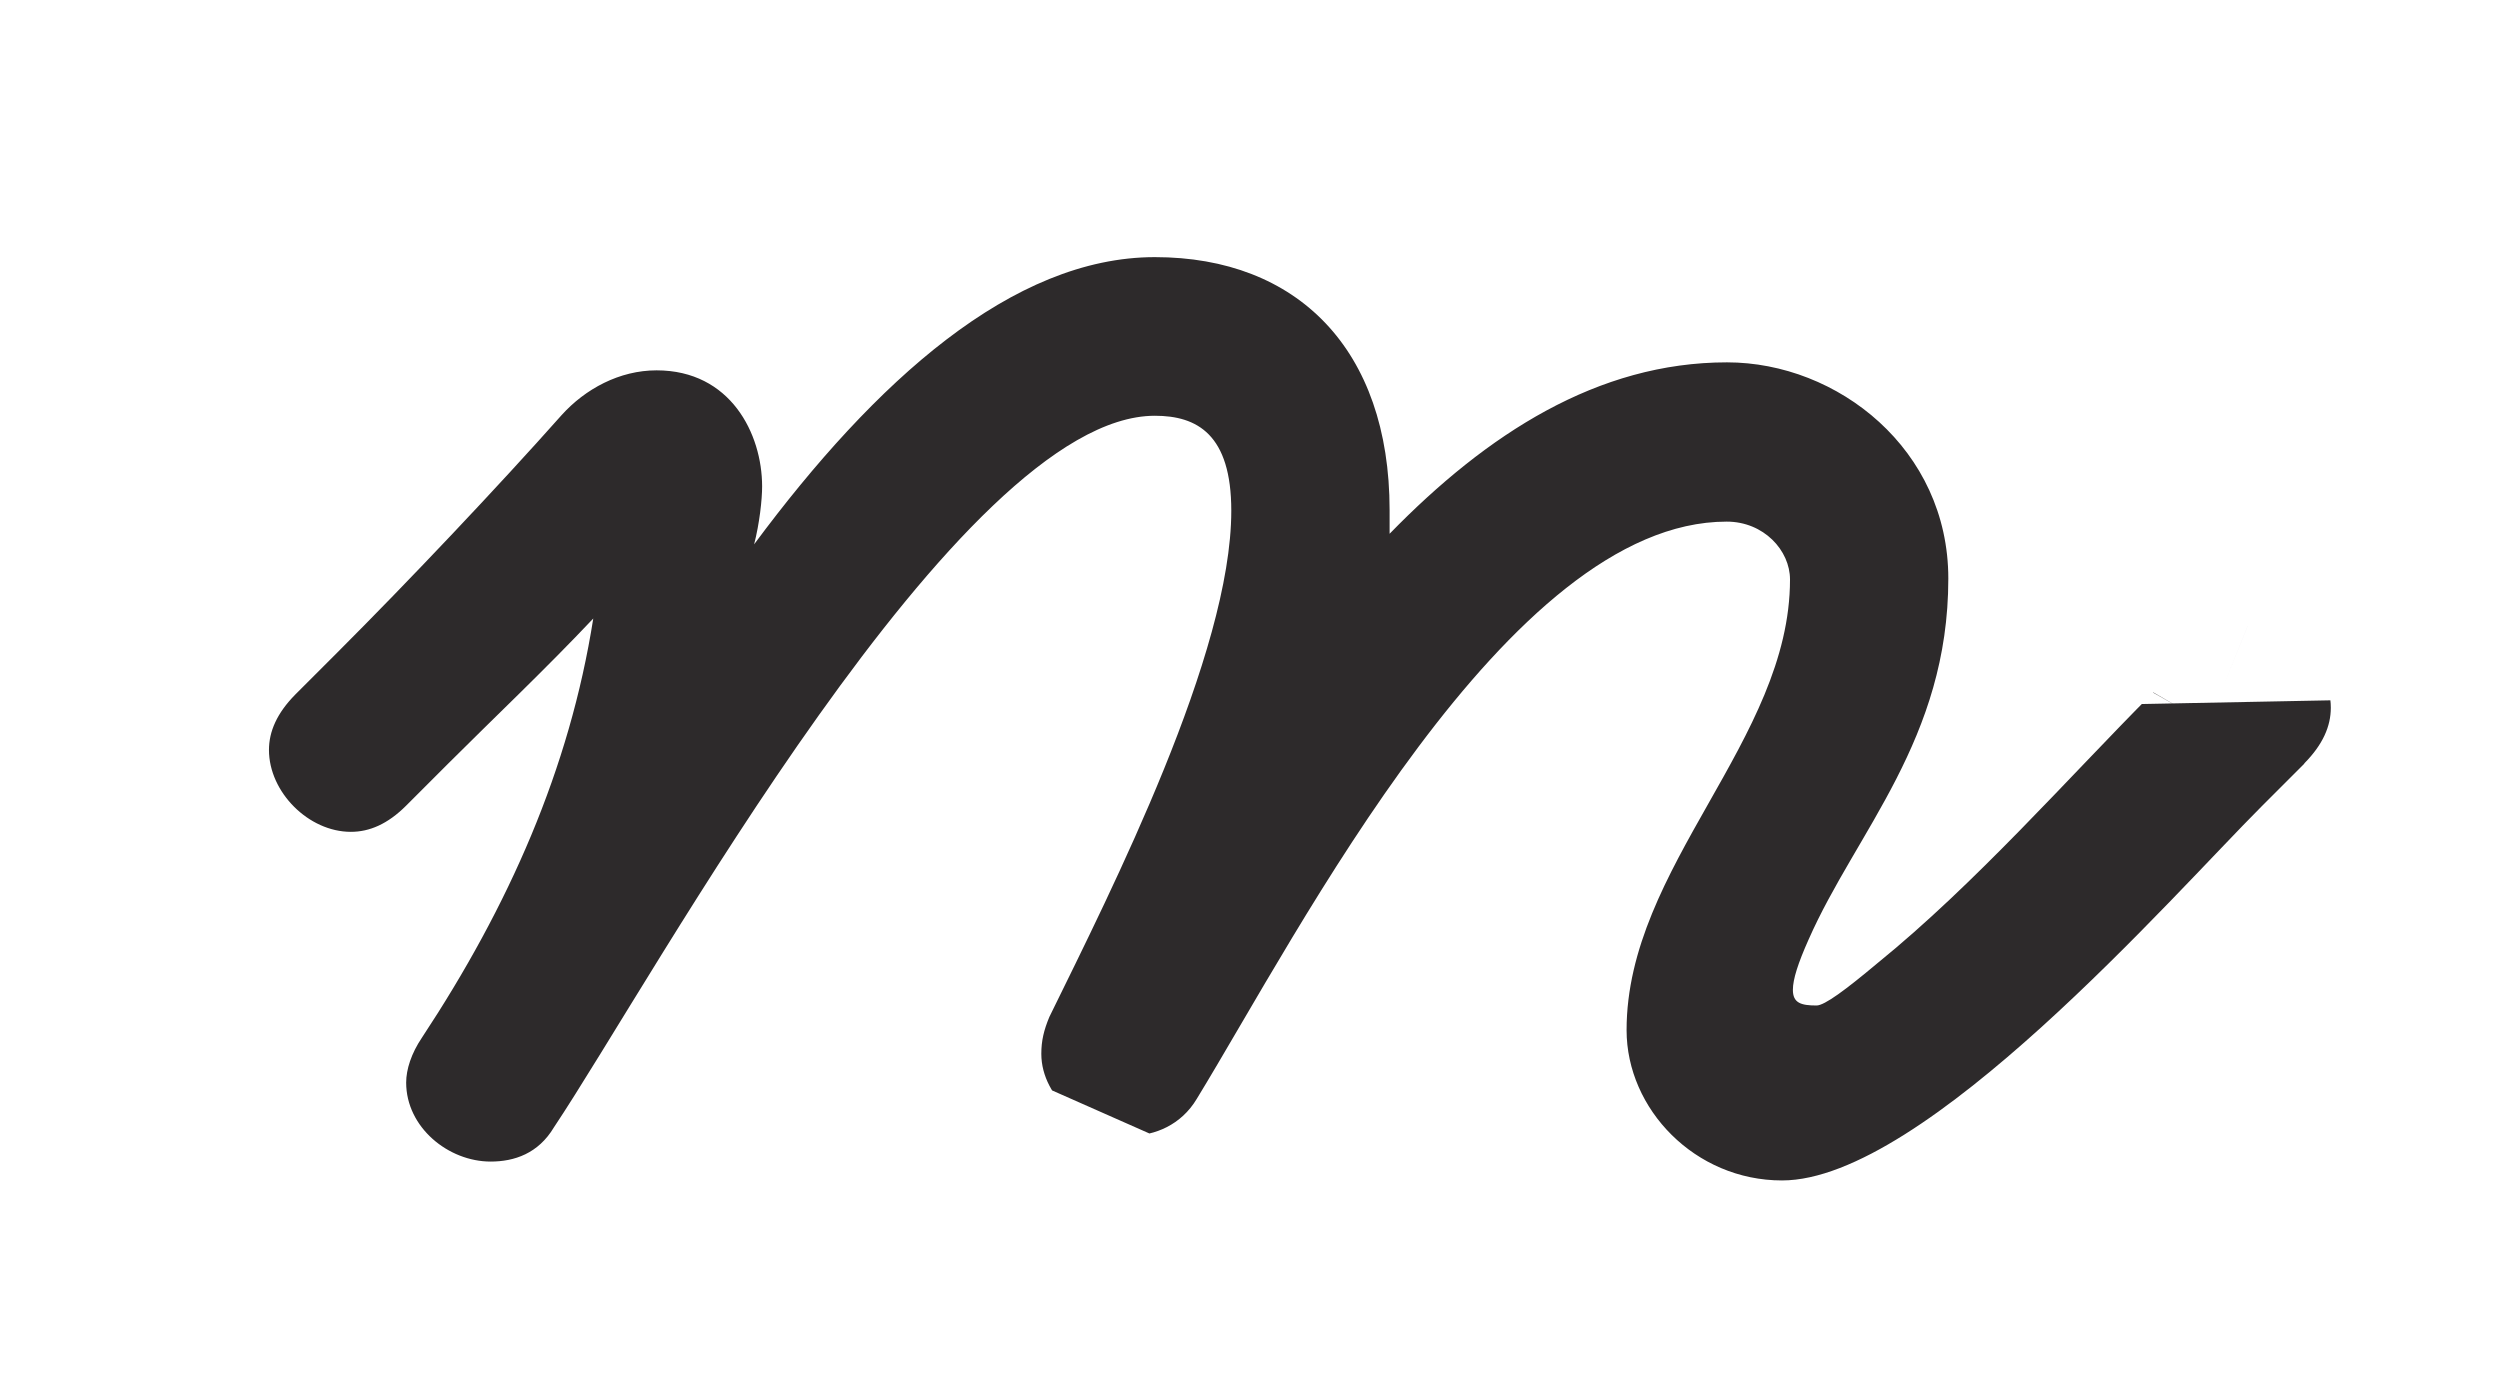
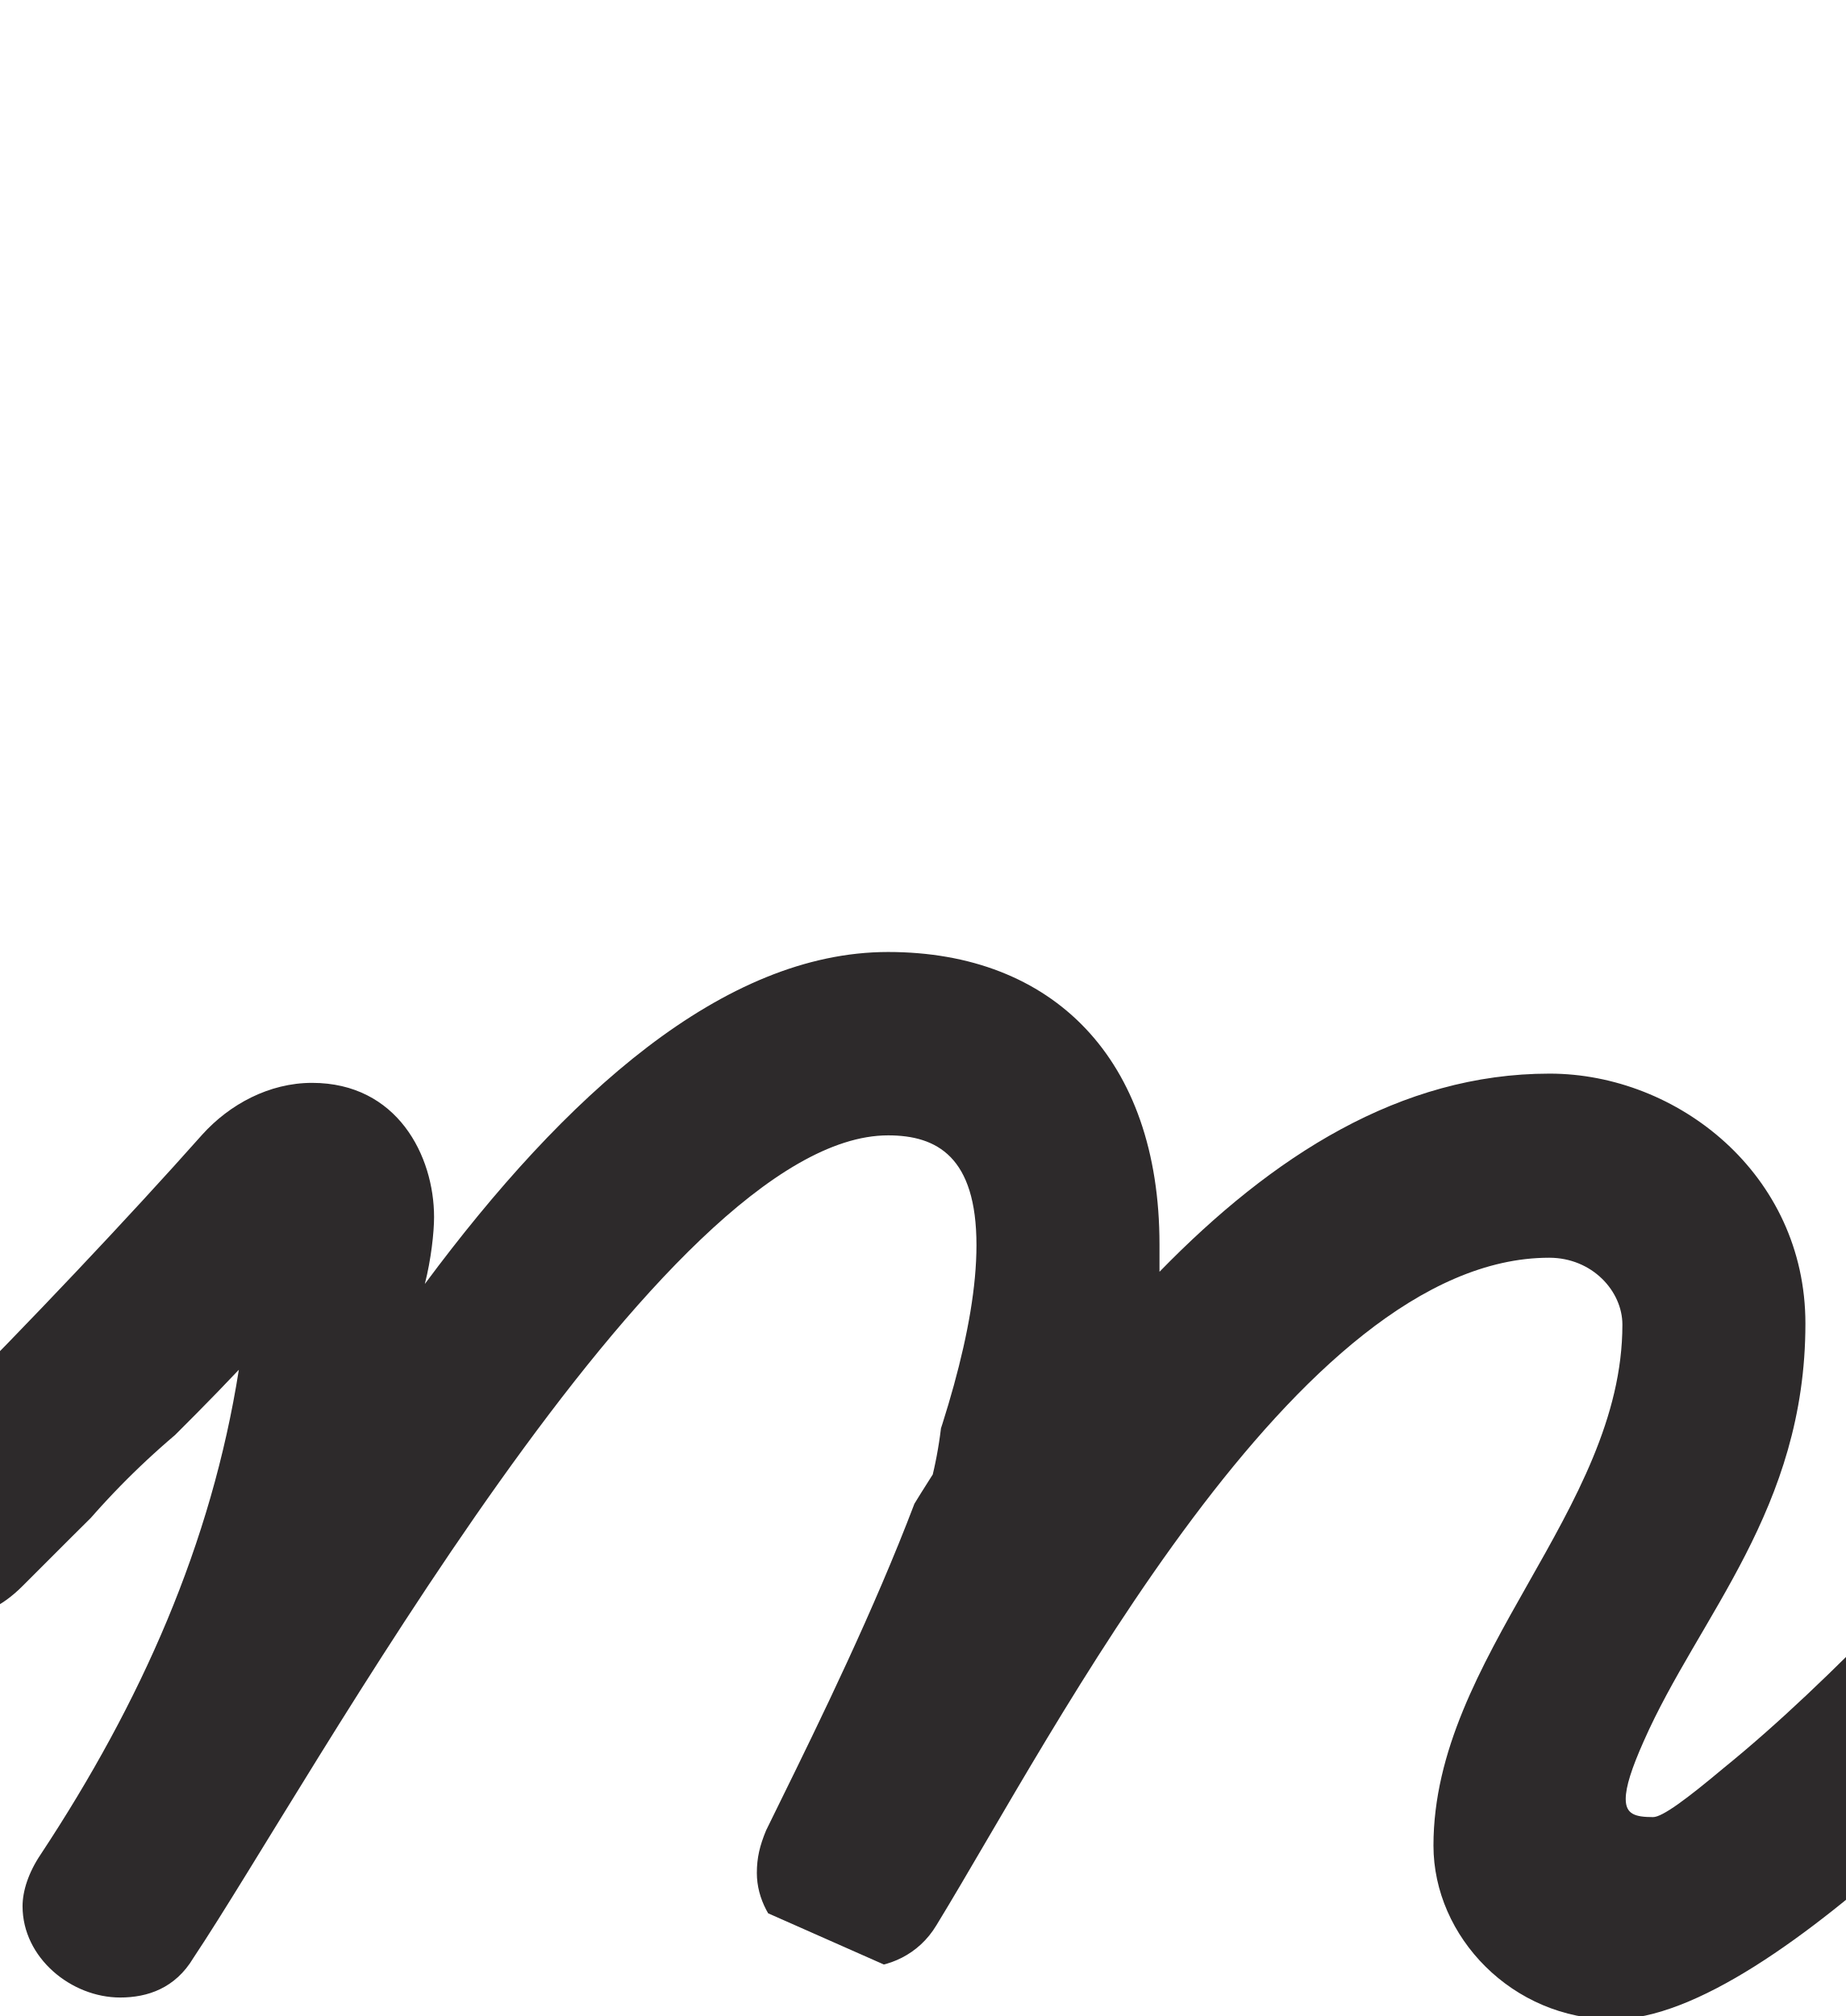
- <svg xmlns="http://www.w3.org/2000/svg" id="b" data-name="Layer 2" viewBox="0 0 78.17 43.53">
+ <svg xmlns="http://www.w3.org/2000/svg" id="b" data-name="Layer 2" viewBox="12.09 -17.71 49.92 54.53" data-tight-x="12.09" data-tight-y="-17.71" data-tight-w="49.92" data-tight-h="54.53">
  <defs>
    <style>
      .f, .g {
        fill: none;
      }

      .h {
        clip-path: url(#e);
      }

      .g {
        stroke: #2d2a2b;
        stroke-miterlimit: 10;
-         stroke-width: 17px;
+         stroke-width: 9px;
      }
    </style>
    <clipPath id="e">
      <path class="f" d="M72.04,23.89l-1.32,1.32c-2.8,2.8-10.55,11.7-15,11.7-2.72,0-4.86-2.23-4.86-4.7,0-5.11,5.11-9.07,5.11-14.09,0-.91-.82-1.81-1.98-1.81-6.84,0-13.35,12.78-16.57,18.05-.49.82-1.32,1.15-2.06,1.15-1.32,0-2.8-1.15-2.8-2.56,0-.41.08-.74.25-1.15,1.98-4.04,5.69-11.37,5.69-15.83,0-2.39-1.07-2.97-2.39-2.97-6.1,0-15.66,17.56-18.79,22.25-.49.82-1.24,1.07-1.98,1.07-1.32,0-2.64-1.07-2.64-2.47,0-.41.16-.91.49-1.4,2.72-4.12,4.62-8.41,5.36-13.11-1.48,1.57-3.21,3.21-4.53,4.53l-1.32,1.32c-.58.58-1.15.82-1.73.82-1.32,0-2.56-1.24-2.56-2.56,0-.58.25-1.15.82-1.73l1.32-1.32c2.23-2.23,5.03-5.19,7.01-7.42.74-.82,1.81-1.4,2.97-1.4,2.31,0,3.3,1.98,3.3,3.63,0,.41-.08,1.15-.25,1.81,3.79-5.11,8.08-8.98,12.53-8.98s7.34,2.88,7.34,7.91v.74c3.05-3.13,6.51-5.36,10.55-5.36,3.46,0,6.92,2.72,6.92,6.76,0,5.03-2.88,7.91-4.37,11.29-.33.74-.49,1.24-.49,1.57,0,.41.25.49.74.49.25,0,.91-.49,1.9-1.32,3.05-2.47,6.02-5.85,8.57-8.41l1.32-1.32c.58-.58,1.15-.82,1.73-.82,1.32,0,2.56,1.24,2.56,2.56,0,.58-.25,1.15-.82,1.73Z" />
    </clipPath>
  </defs>
  <g id="c" data-name="Layer 1">
    <g id="d" data-name="m">
      <g class="h">
        <path class="g" d="M7.59,25.67c2.89-5.74,8.02-10.31,14.05-12.51,1.76,2.05,1.76,5.15.85,7.69s-2.59,4.72-4.02,7.02c-1.73,2.79-3.09,5.81-4.05,8.95,4.72-9.84,9.74-20.04,18.37-26.71,1.6-1.24,3.96-2.32,5.5-1,.22.19.4.41.58.64,3.24,4.23,4.15,10.14,2.32,15.15-1.34,3.68-3.99,6.74-5.54,10.33,2.18-4.81,4.4-9.68,7.73-13.79s7.93-7.44,13.17-8.11c.81,5.83.02,11.87-2.27,17.29l.24,3.58c1.47,1.17,3.63,1.02,5.23.03s2.71-2.59,3.75-4.16c1.69-2.56,3.31-5.17,4.85-7.83.25-.44.69-.95,1.16-.76s-.32,1-.33.49" />
      </g>
    </g>
  </g>
</svg>
